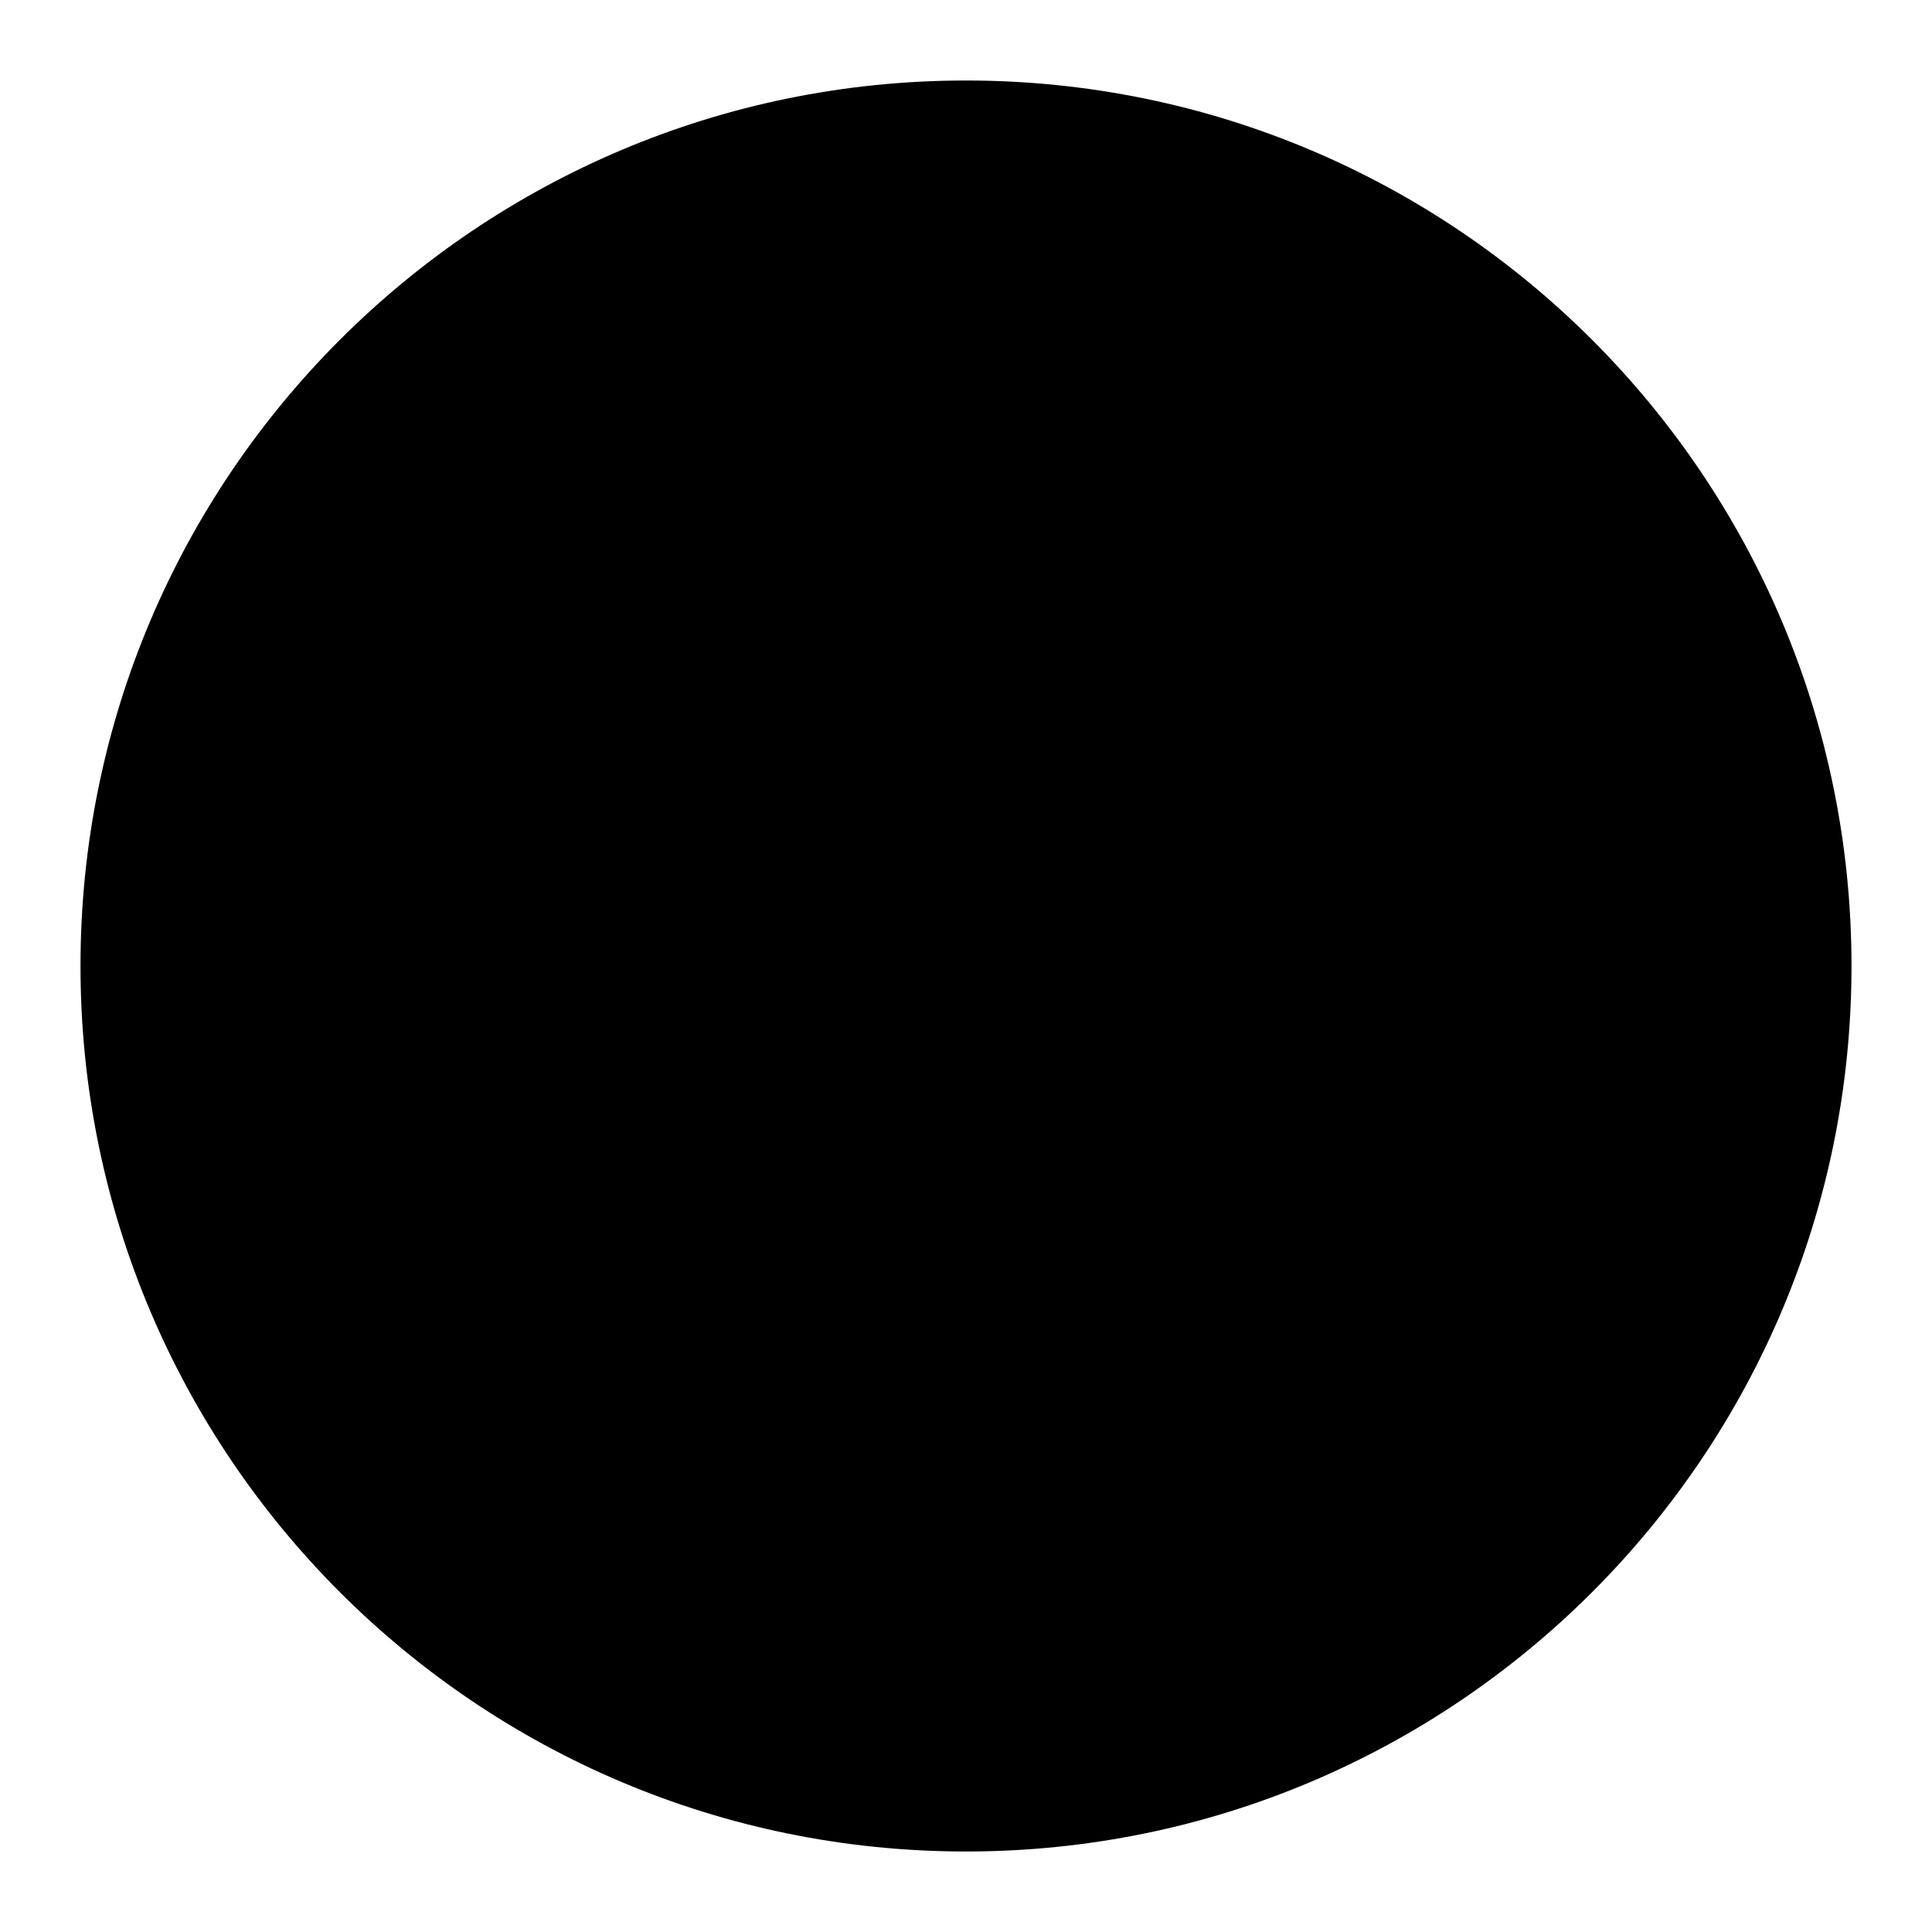
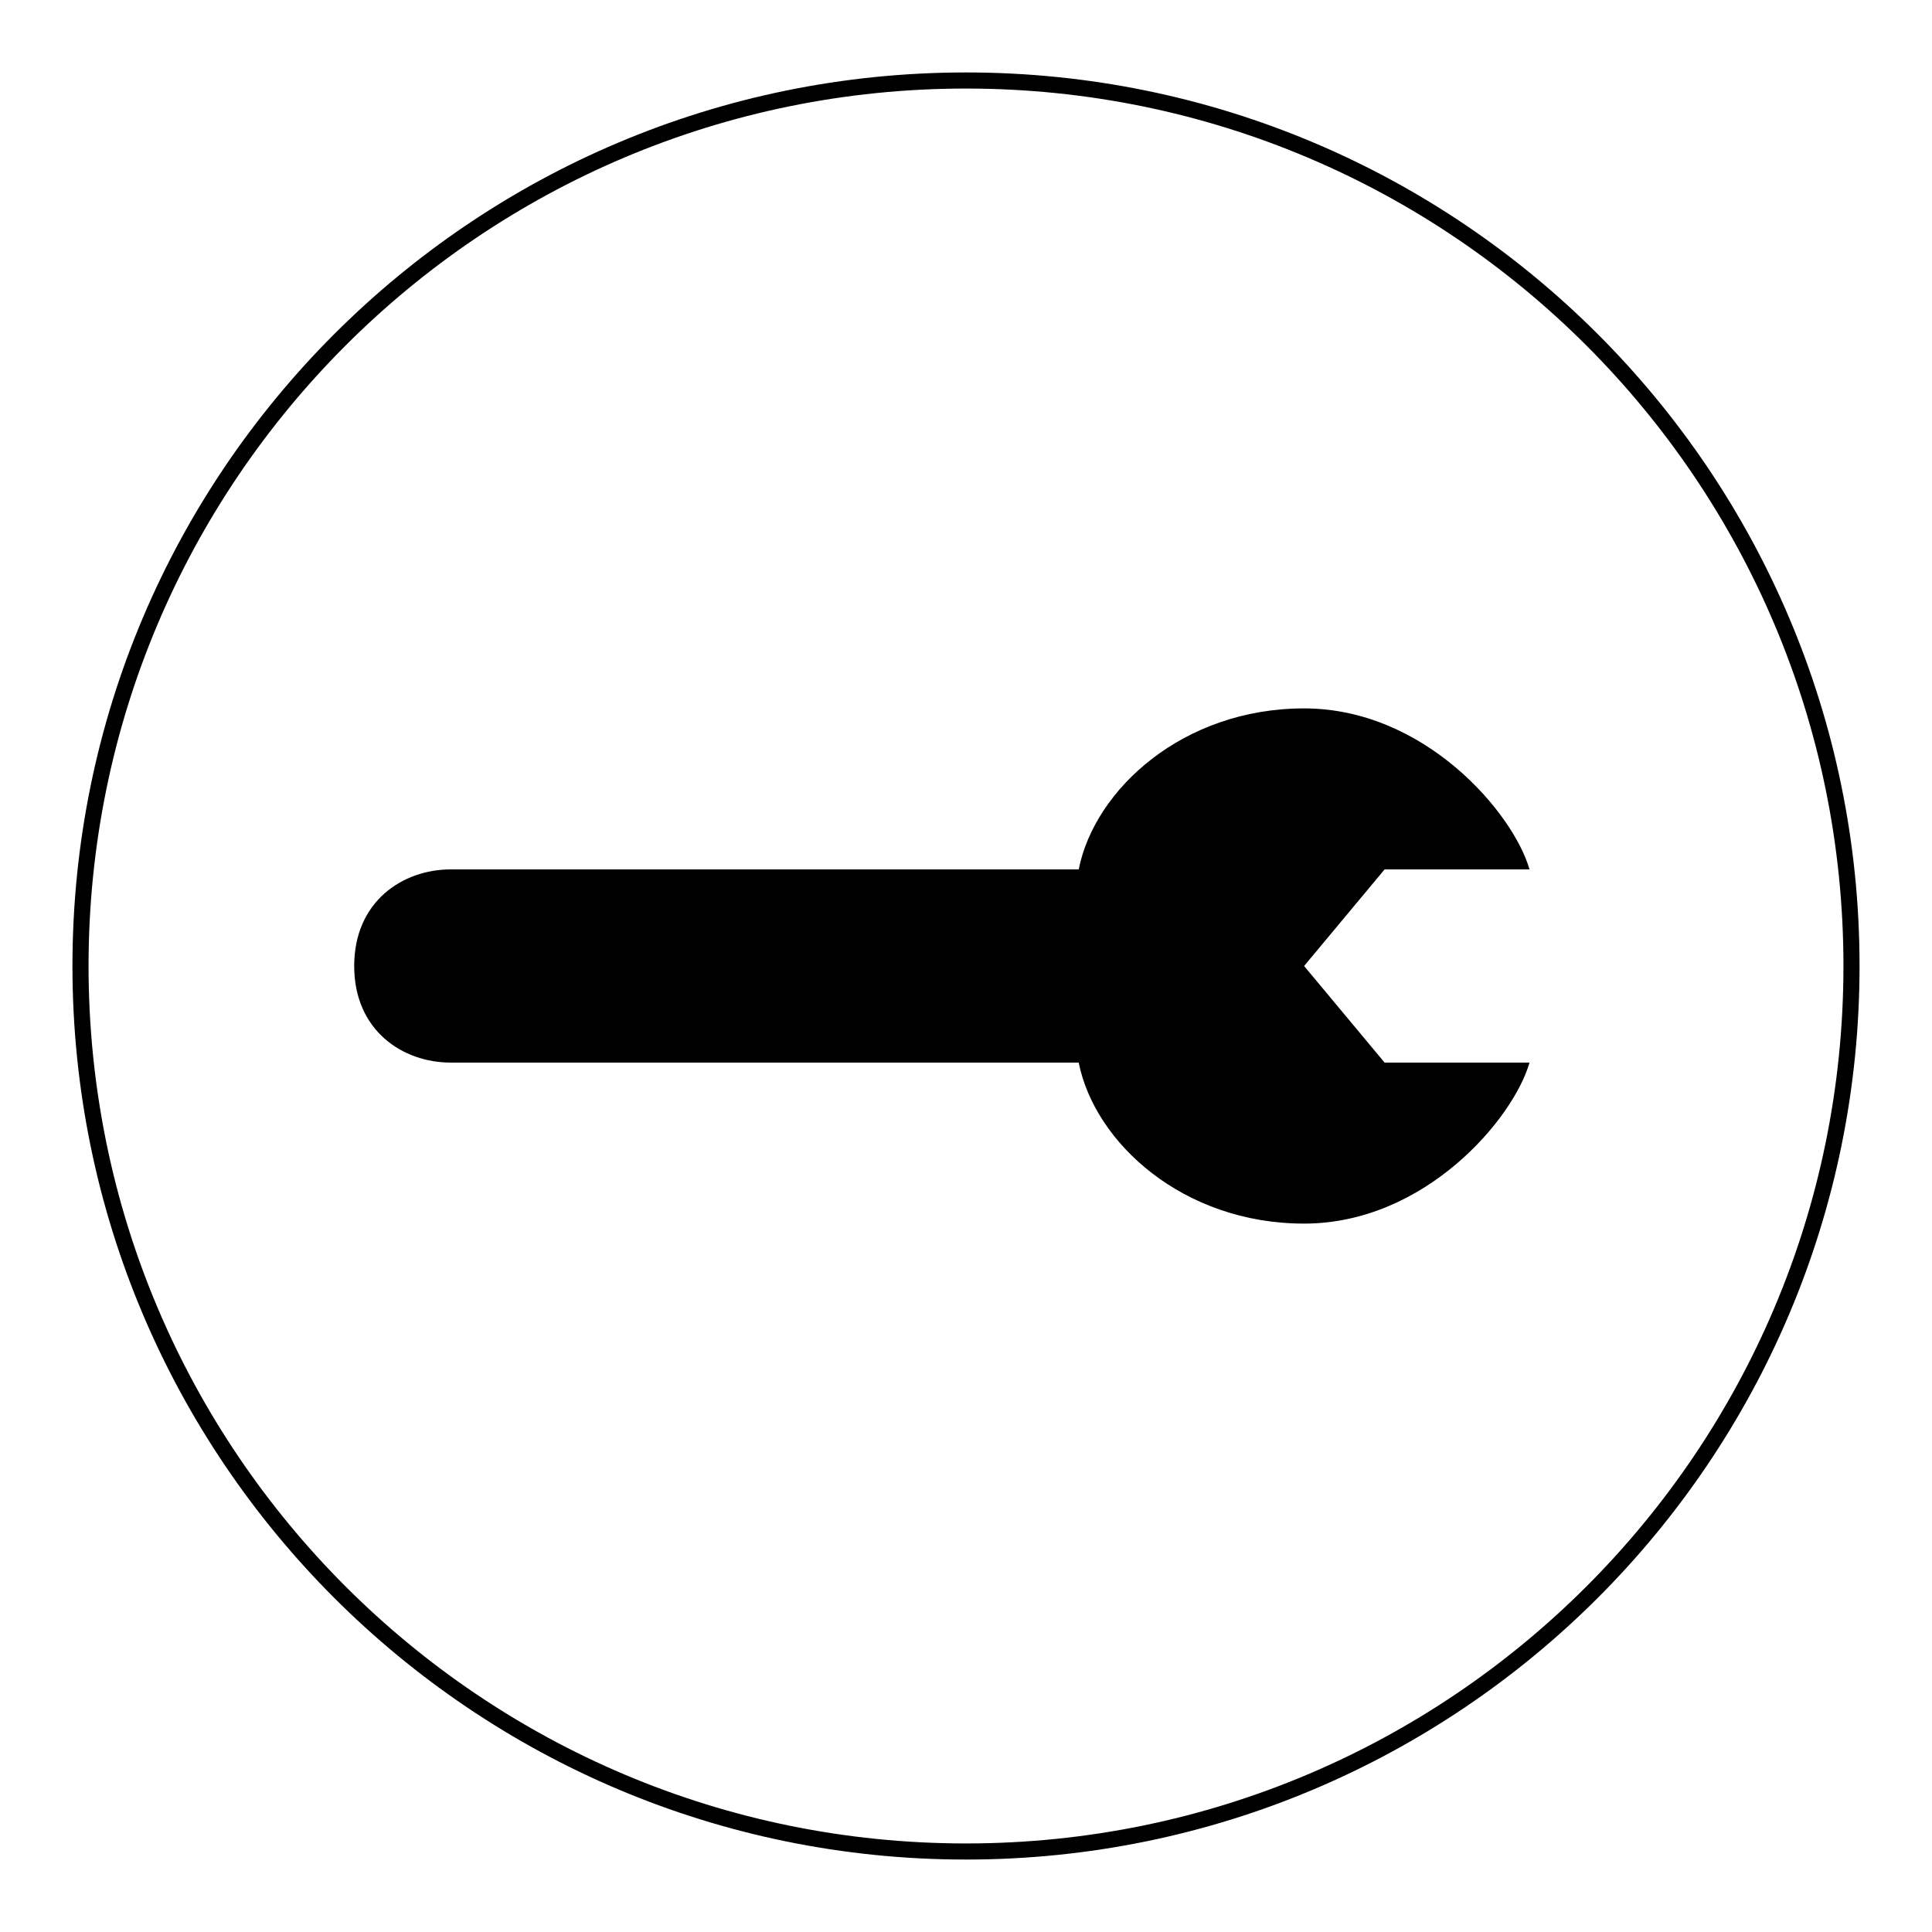
<svg xmlns="http://www.w3.org/2000/svg" viewBox="-10 -10 120 120">
-   <circle cx="50" cy="50" r="55" />
+   <circle fill="none" stroke="currentColor" cx="50" cy="50" r="55" />
  <path d="M12 50c0-4 3-6 6-6h39c1-5 6.5-10 14-10s13 6.5 14 10h-9l-5 6 5 6h9c-1 3.5-6.5 10-14 10s-13-5-14-10H18c-3 0-6-2-6-6z" />
</svg>
